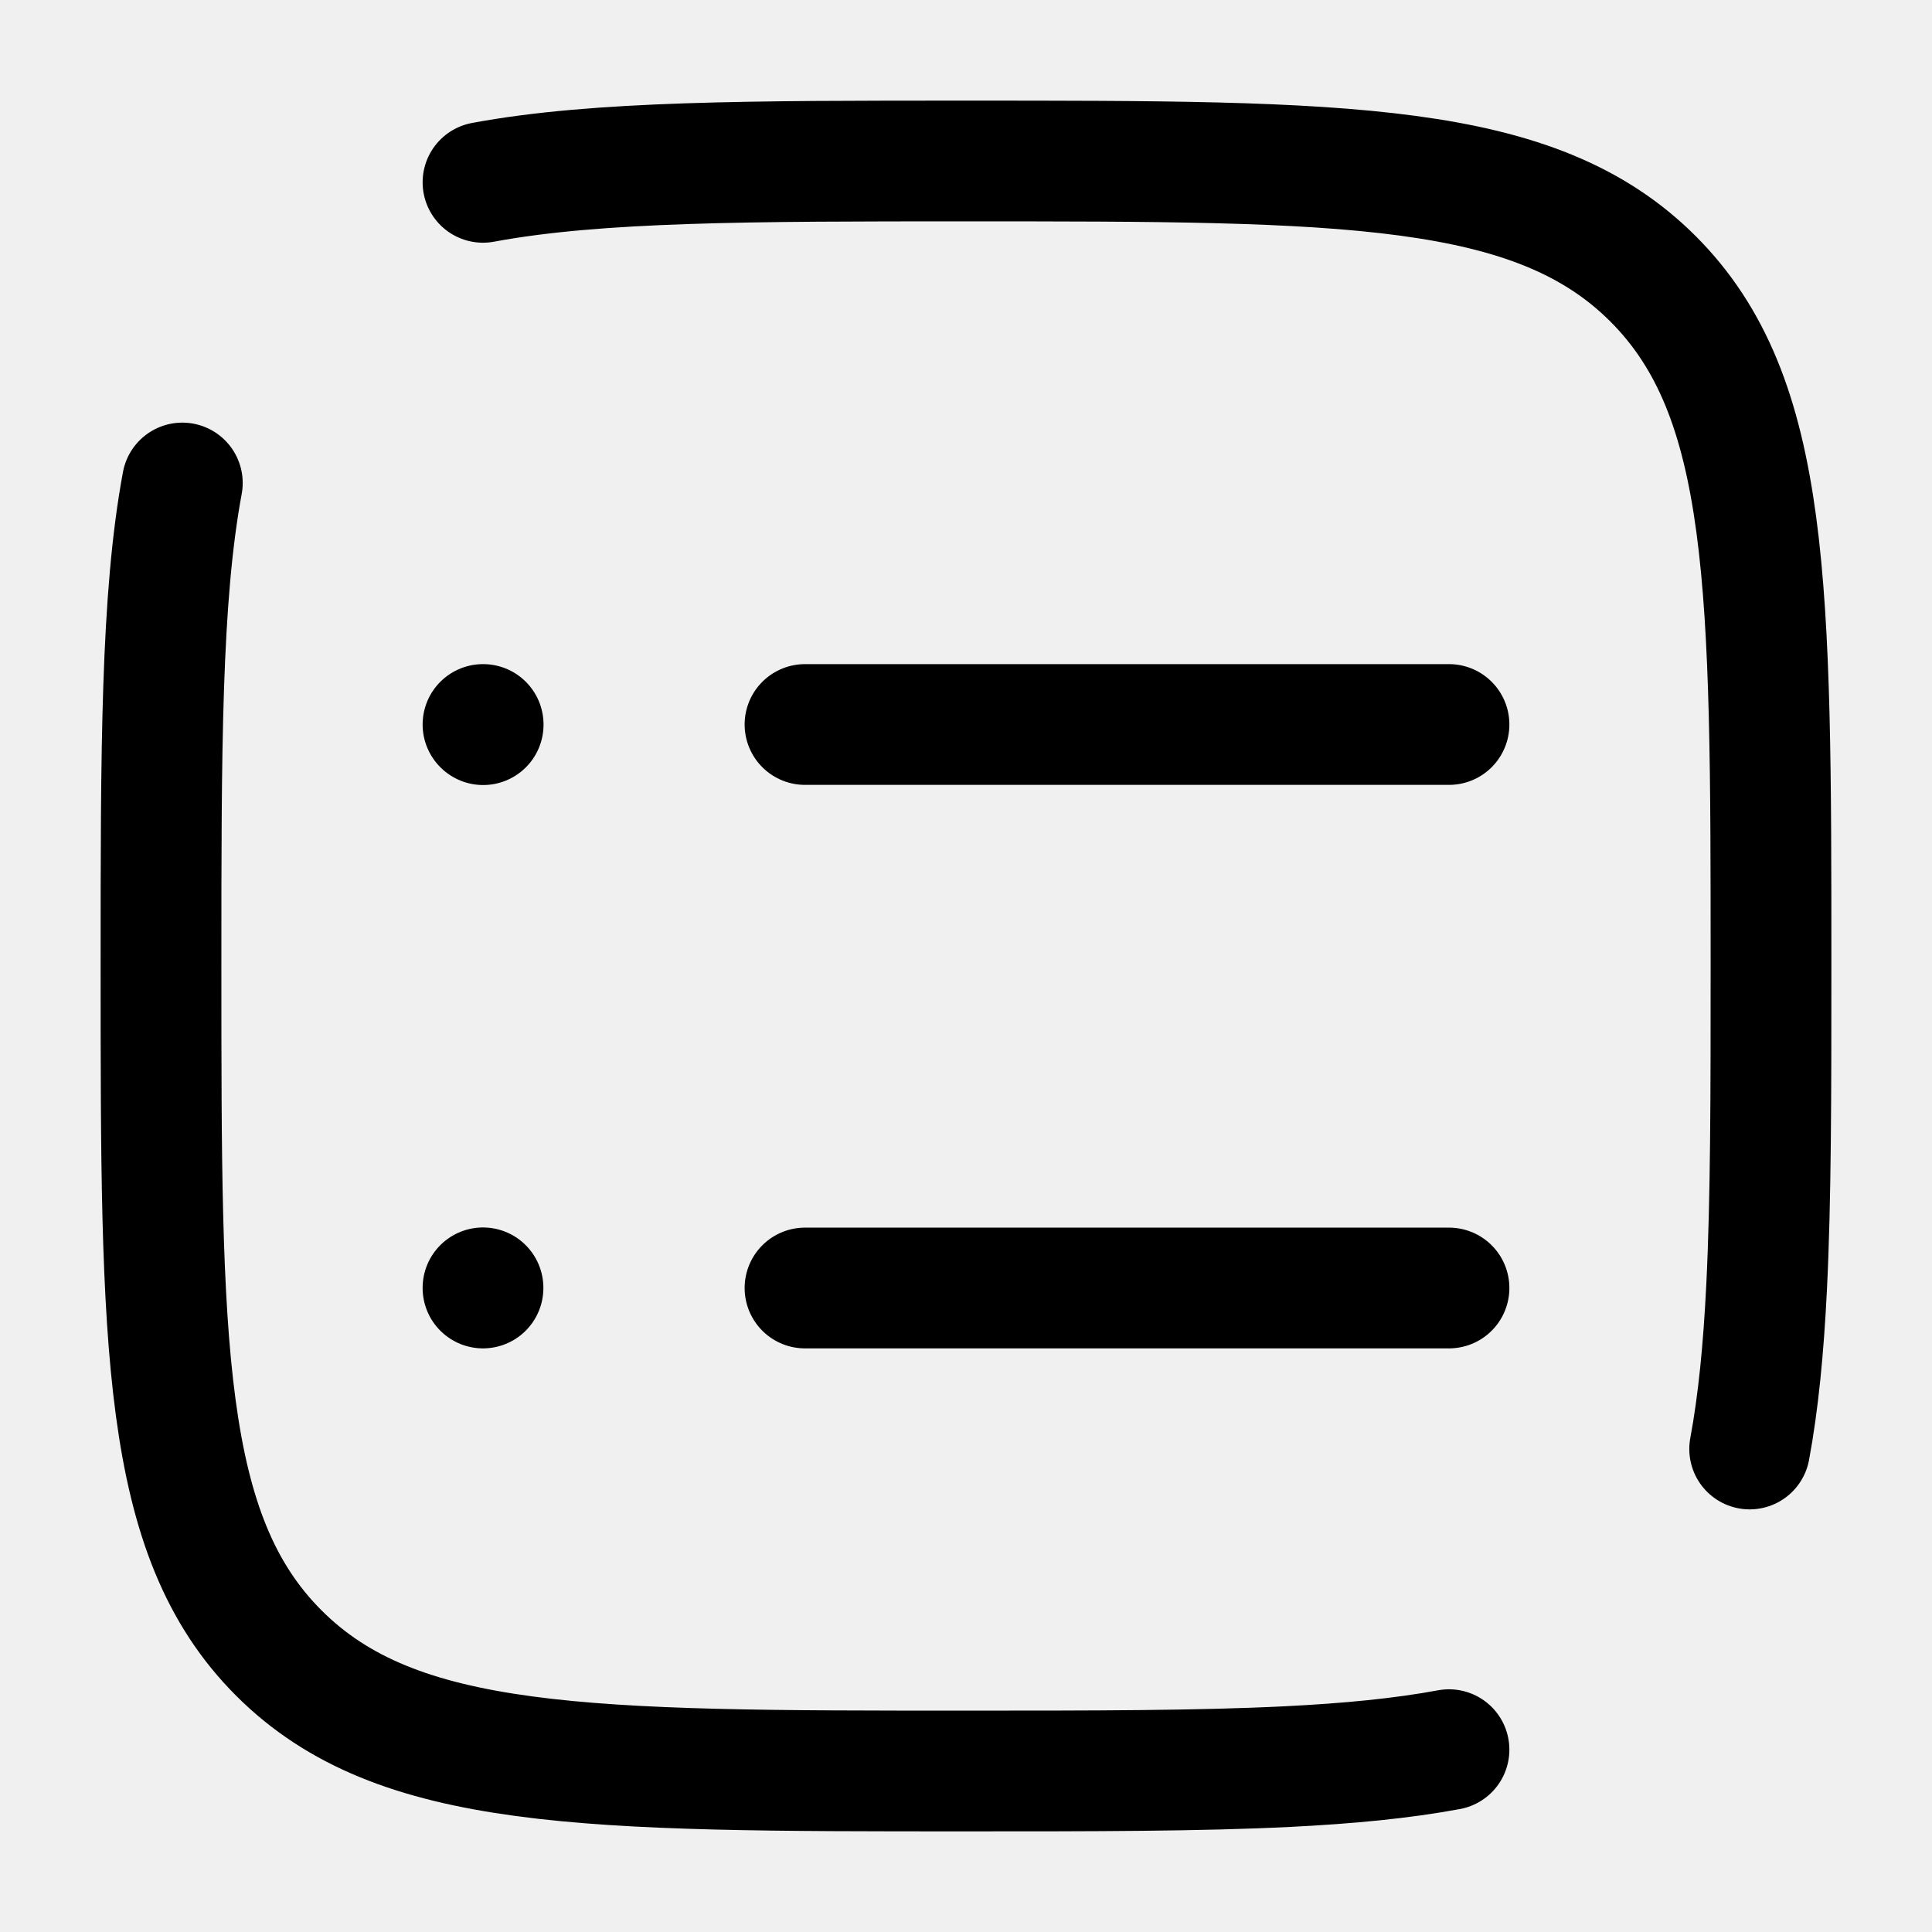
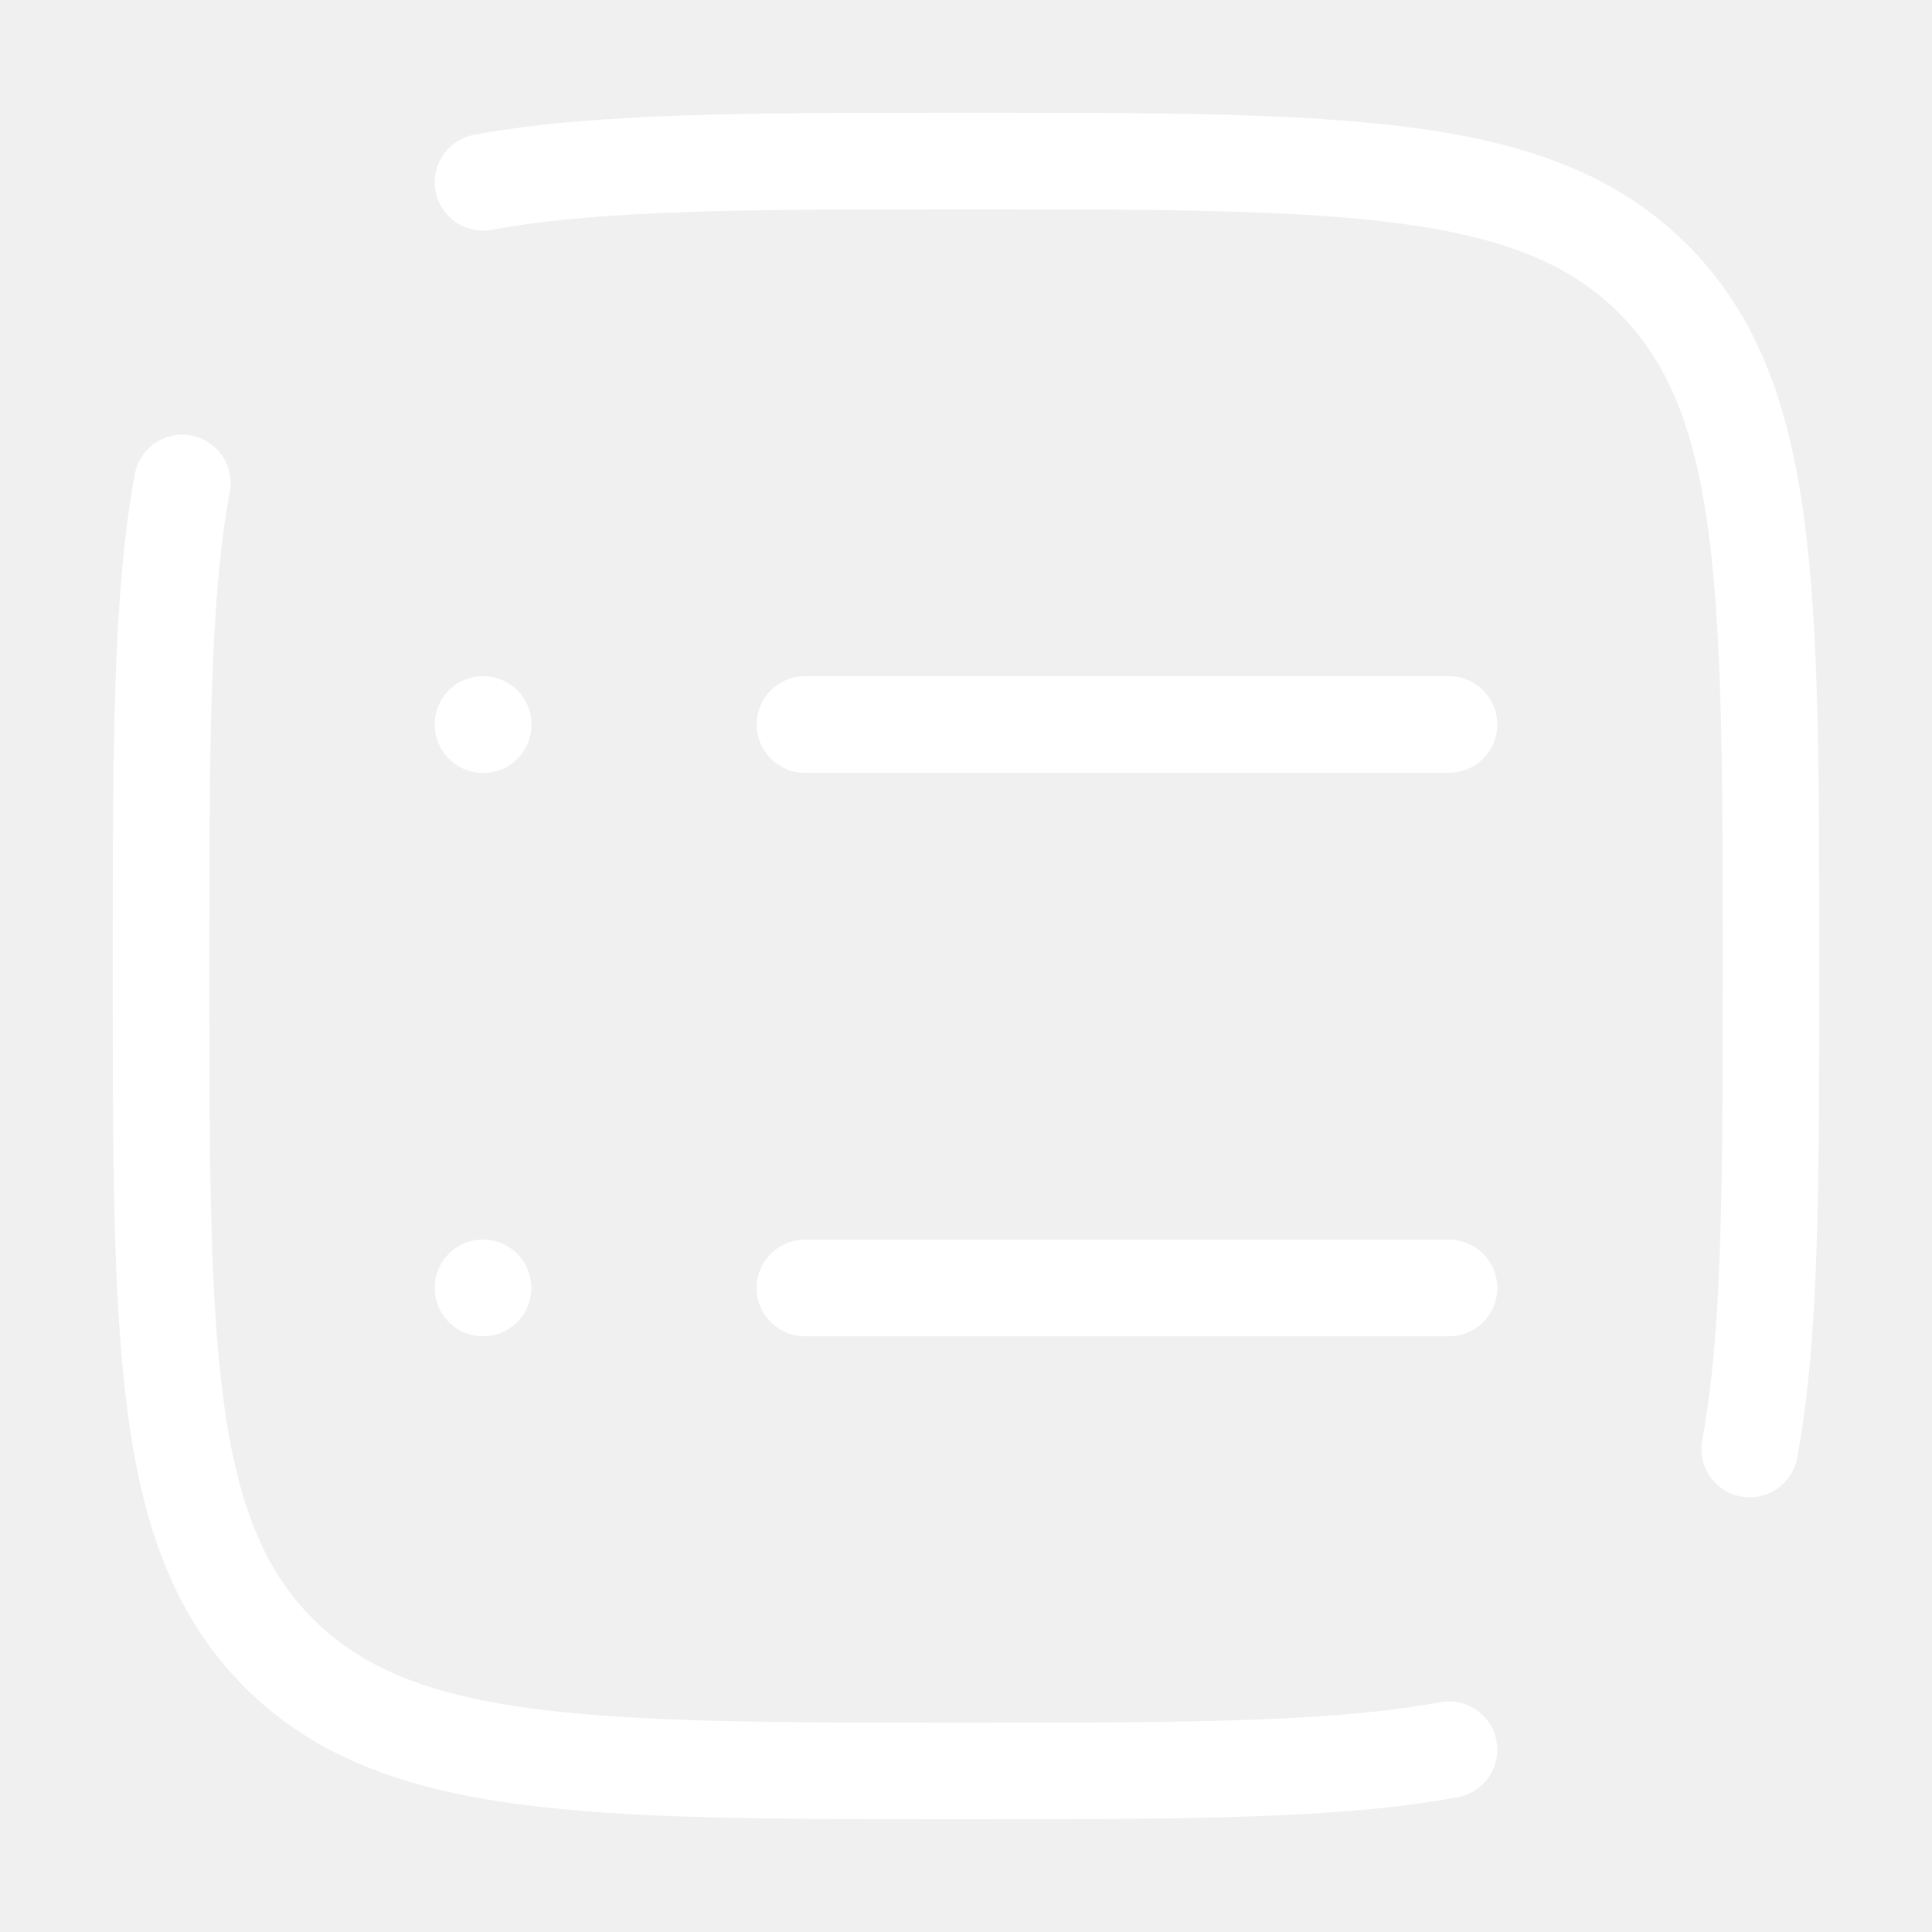
- <svg xmlns="http://www.w3.org/2000/svg" width="24" height="24" viewBox="0 0 24 24" fill="none">
-   <path d="M10 9H18M10 16H18" stroke="black" stroke-width="1.5" stroke-linecap="round" />
-   <path d="M6 16V15.998M6.002 9.002V9H6" stroke="black" stroke-width="1.5" stroke-linecap="round" stroke-linejoin="round" />
-   <path d="M21.735 18C21.843 17.42 21.907 16.76 21.945 16C22 14.895 22 13.58 22 12C22 7.286 22 4.93 20.535 3.464C19.071 2 16.714 2 12 2C9.335 2 7.423 2 6 2.265M18 21.735C17.42 21.843 16.76 21.907 16 21.945C14.895 22 13.579 22 12 22C7.286 22 4.929 22 3.464 20.535C2 19.072 2 16.714 2 12C2 9.335 2 7.423 2.265 6" stroke="black" stroke-width="1.5" stroke-linecap="round" />
+ <svg xmlns="http://www.w3.org/2000/svg" width="20" height="20" viewBox="0 0 20 20" fill="none">
+   <path d="M8.333 7.5H15M8.333 13.333H15" stroke="white" stroke-linecap="round" />
+   <path d="M5 13.333V13.332M5.002 7.502V7.5H5" stroke="white" stroke-linecap="round" stroke-linejoin="round" />
+   <path d="M18.113 15C18.203 14.517 18.256 13.966 18.288 13.333C18.333 12.412 18.333 11.316 18.333 10C18.333 6.072 18.333 4.108 17.113 2.887C15.893 1.667 13.928 1.667 10 1.667C7.779 1.667 6.186 1.667 5 1.887M15 18.113C14.517 18.203 13.966 18.256 13.333 18.287C12.412 18.333 11.316 18.333 10 18.333C6.072 18.333 4.108 18.333 2.887 17.113C1.667 15.893 1.667 13.928 1.667 10C1.667 7.779 1.667 6.186 1.887 5" stroke="white" stroke-linecap="round" />
</svg>
